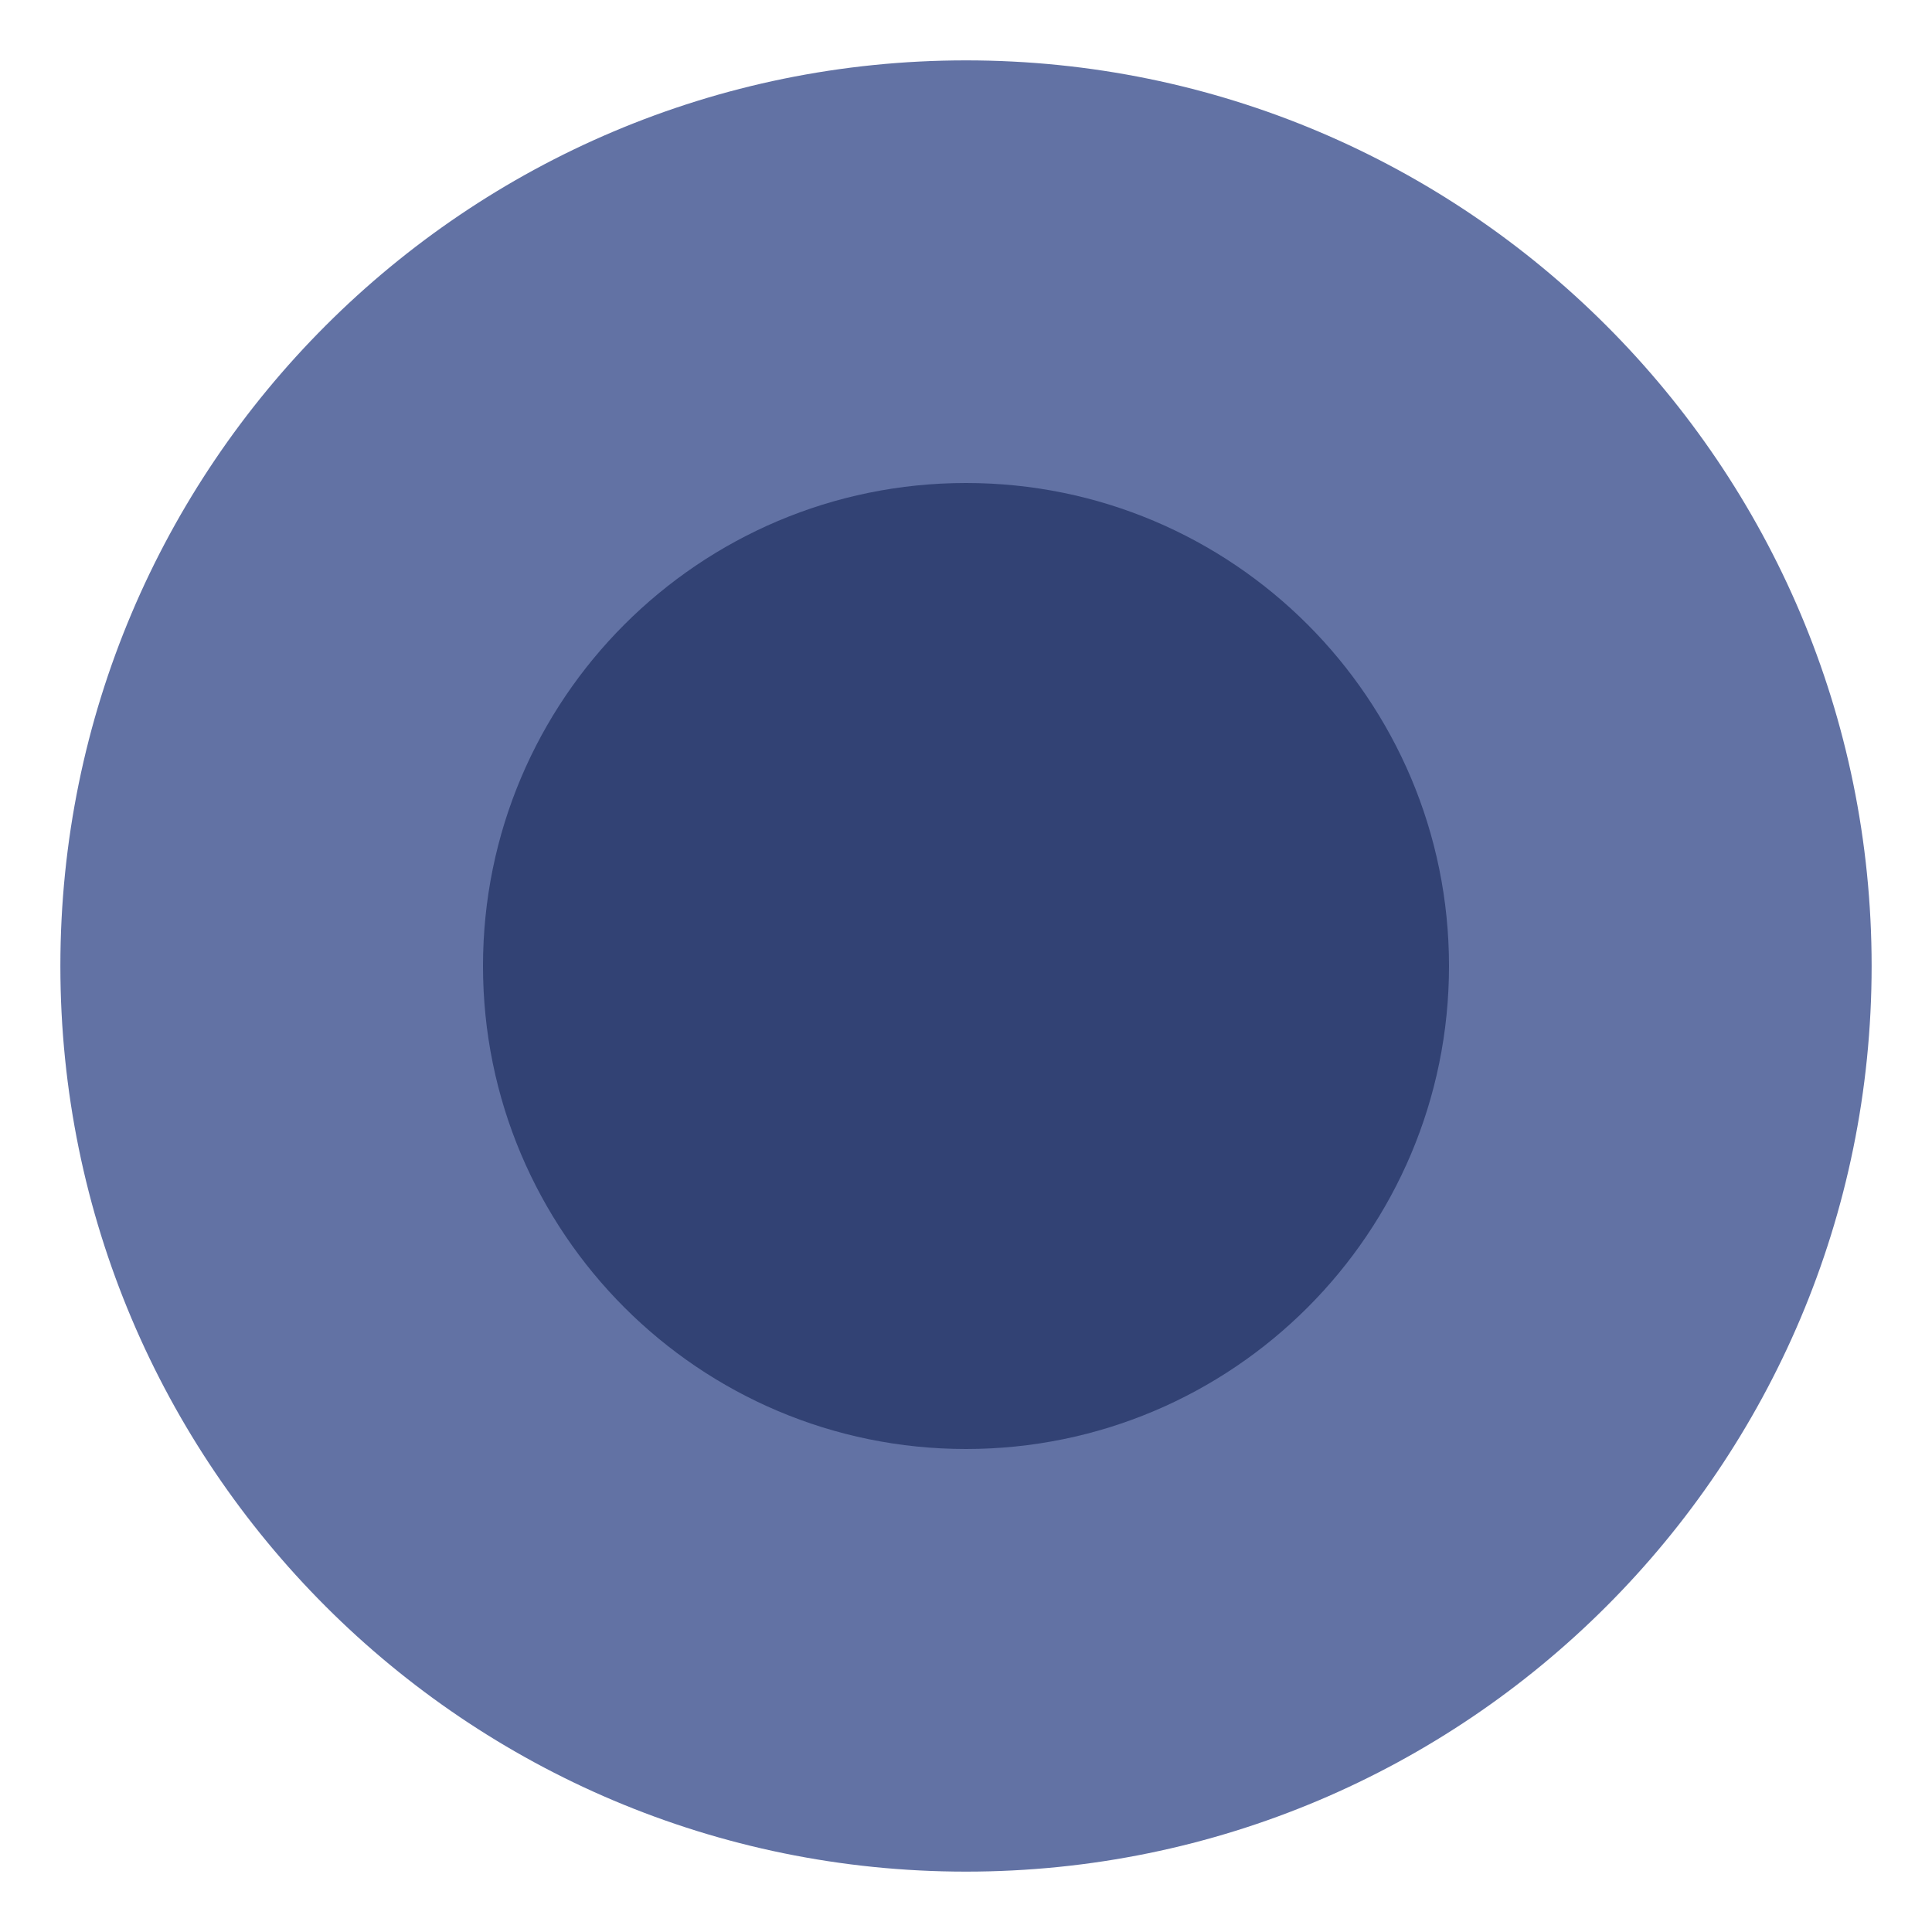
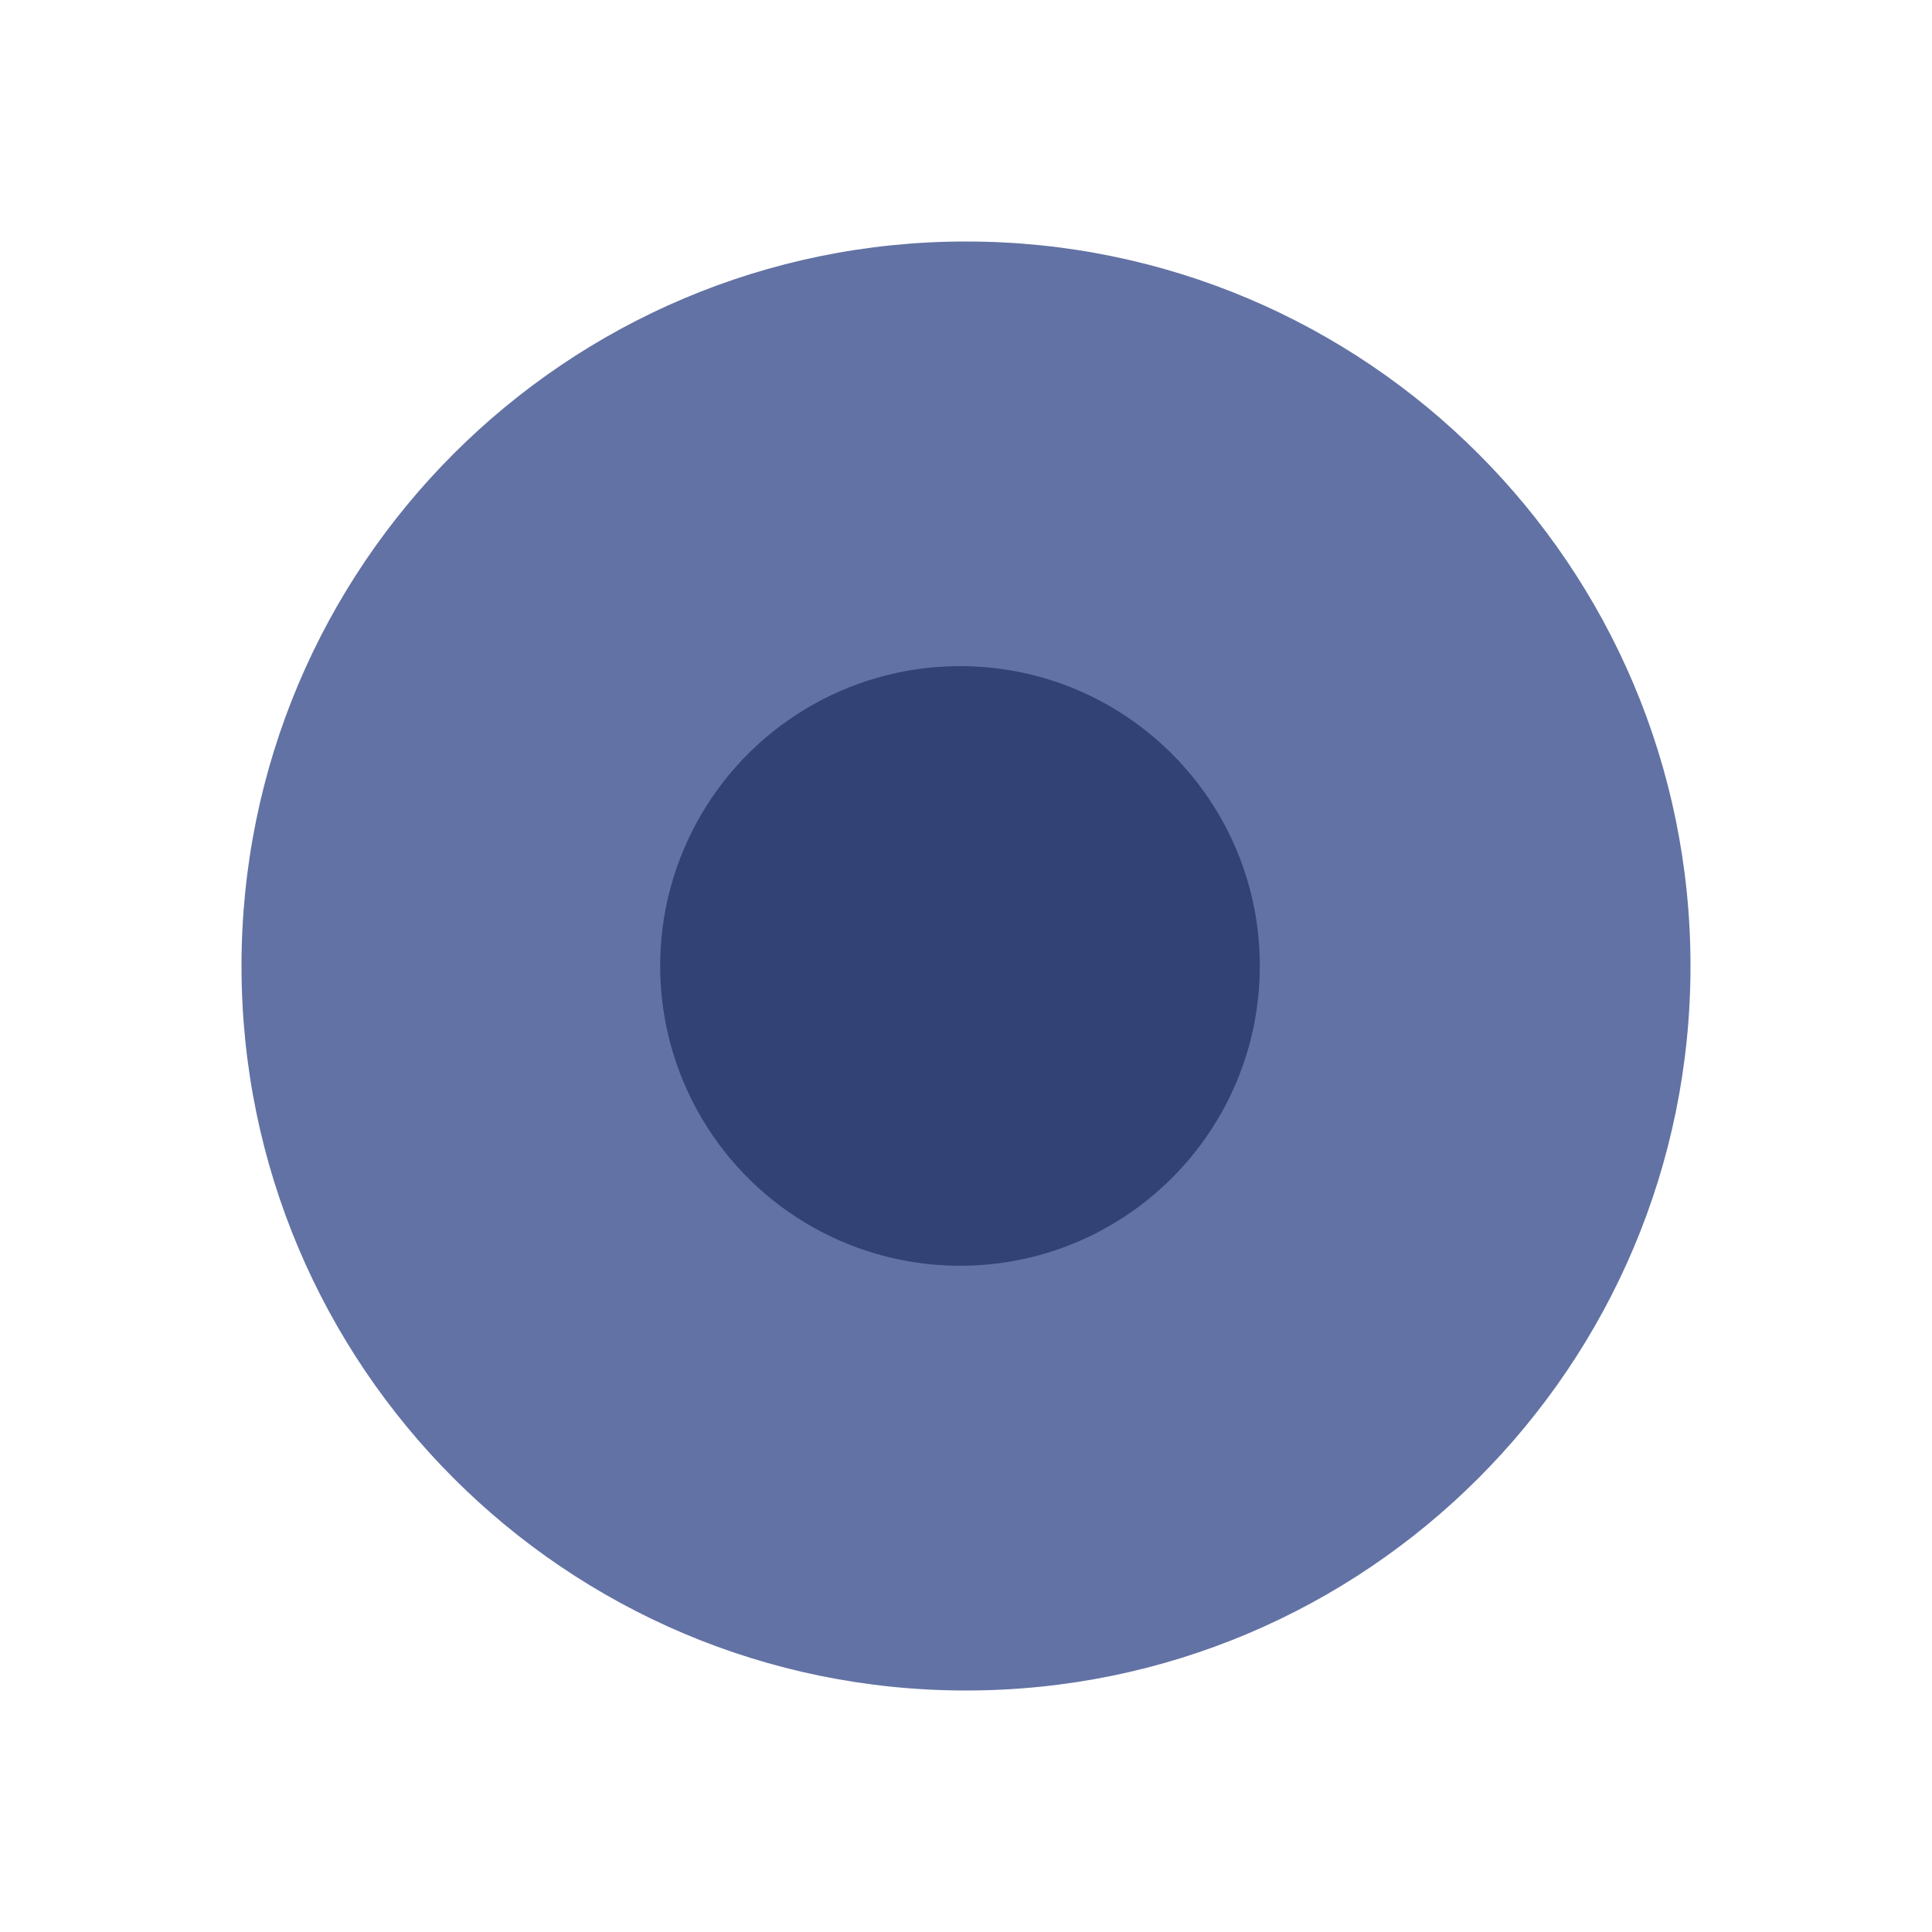
- <svg xmlns="http://www.w3.org/2000/svg" width="16" height="16">
-   <path fill="#6272a4" d="M8 .5a7.5 7.5 0 1 0 0 15 7.5 7.5 0 0 0 0-15z" data-original="#e21b1b" />
-   <path fill="#324274" d="M8 4a4 4 0 1 0 0 8 4 4 0 0 0 0-8z" data-original="#e21b1b" />
+ <svg xmlns="http://www.w3.org/2000/svg" width="16" height="16" version="1.1">
+   <path d="m8 2a6 6 0 1 0 0 12 6 6 0 0 0 0-12z" fill="#6272a4" stroke-width=".8" data-original="#e21b1b" />
+   <path d="m8 5.517a2.483 2.483 0 1 0 0 4.965 2.483 2.483 0 0 0 0-4.965z" fill="#324274" stroke-width=".621" data-original="#e21b1b" />
</svg>
